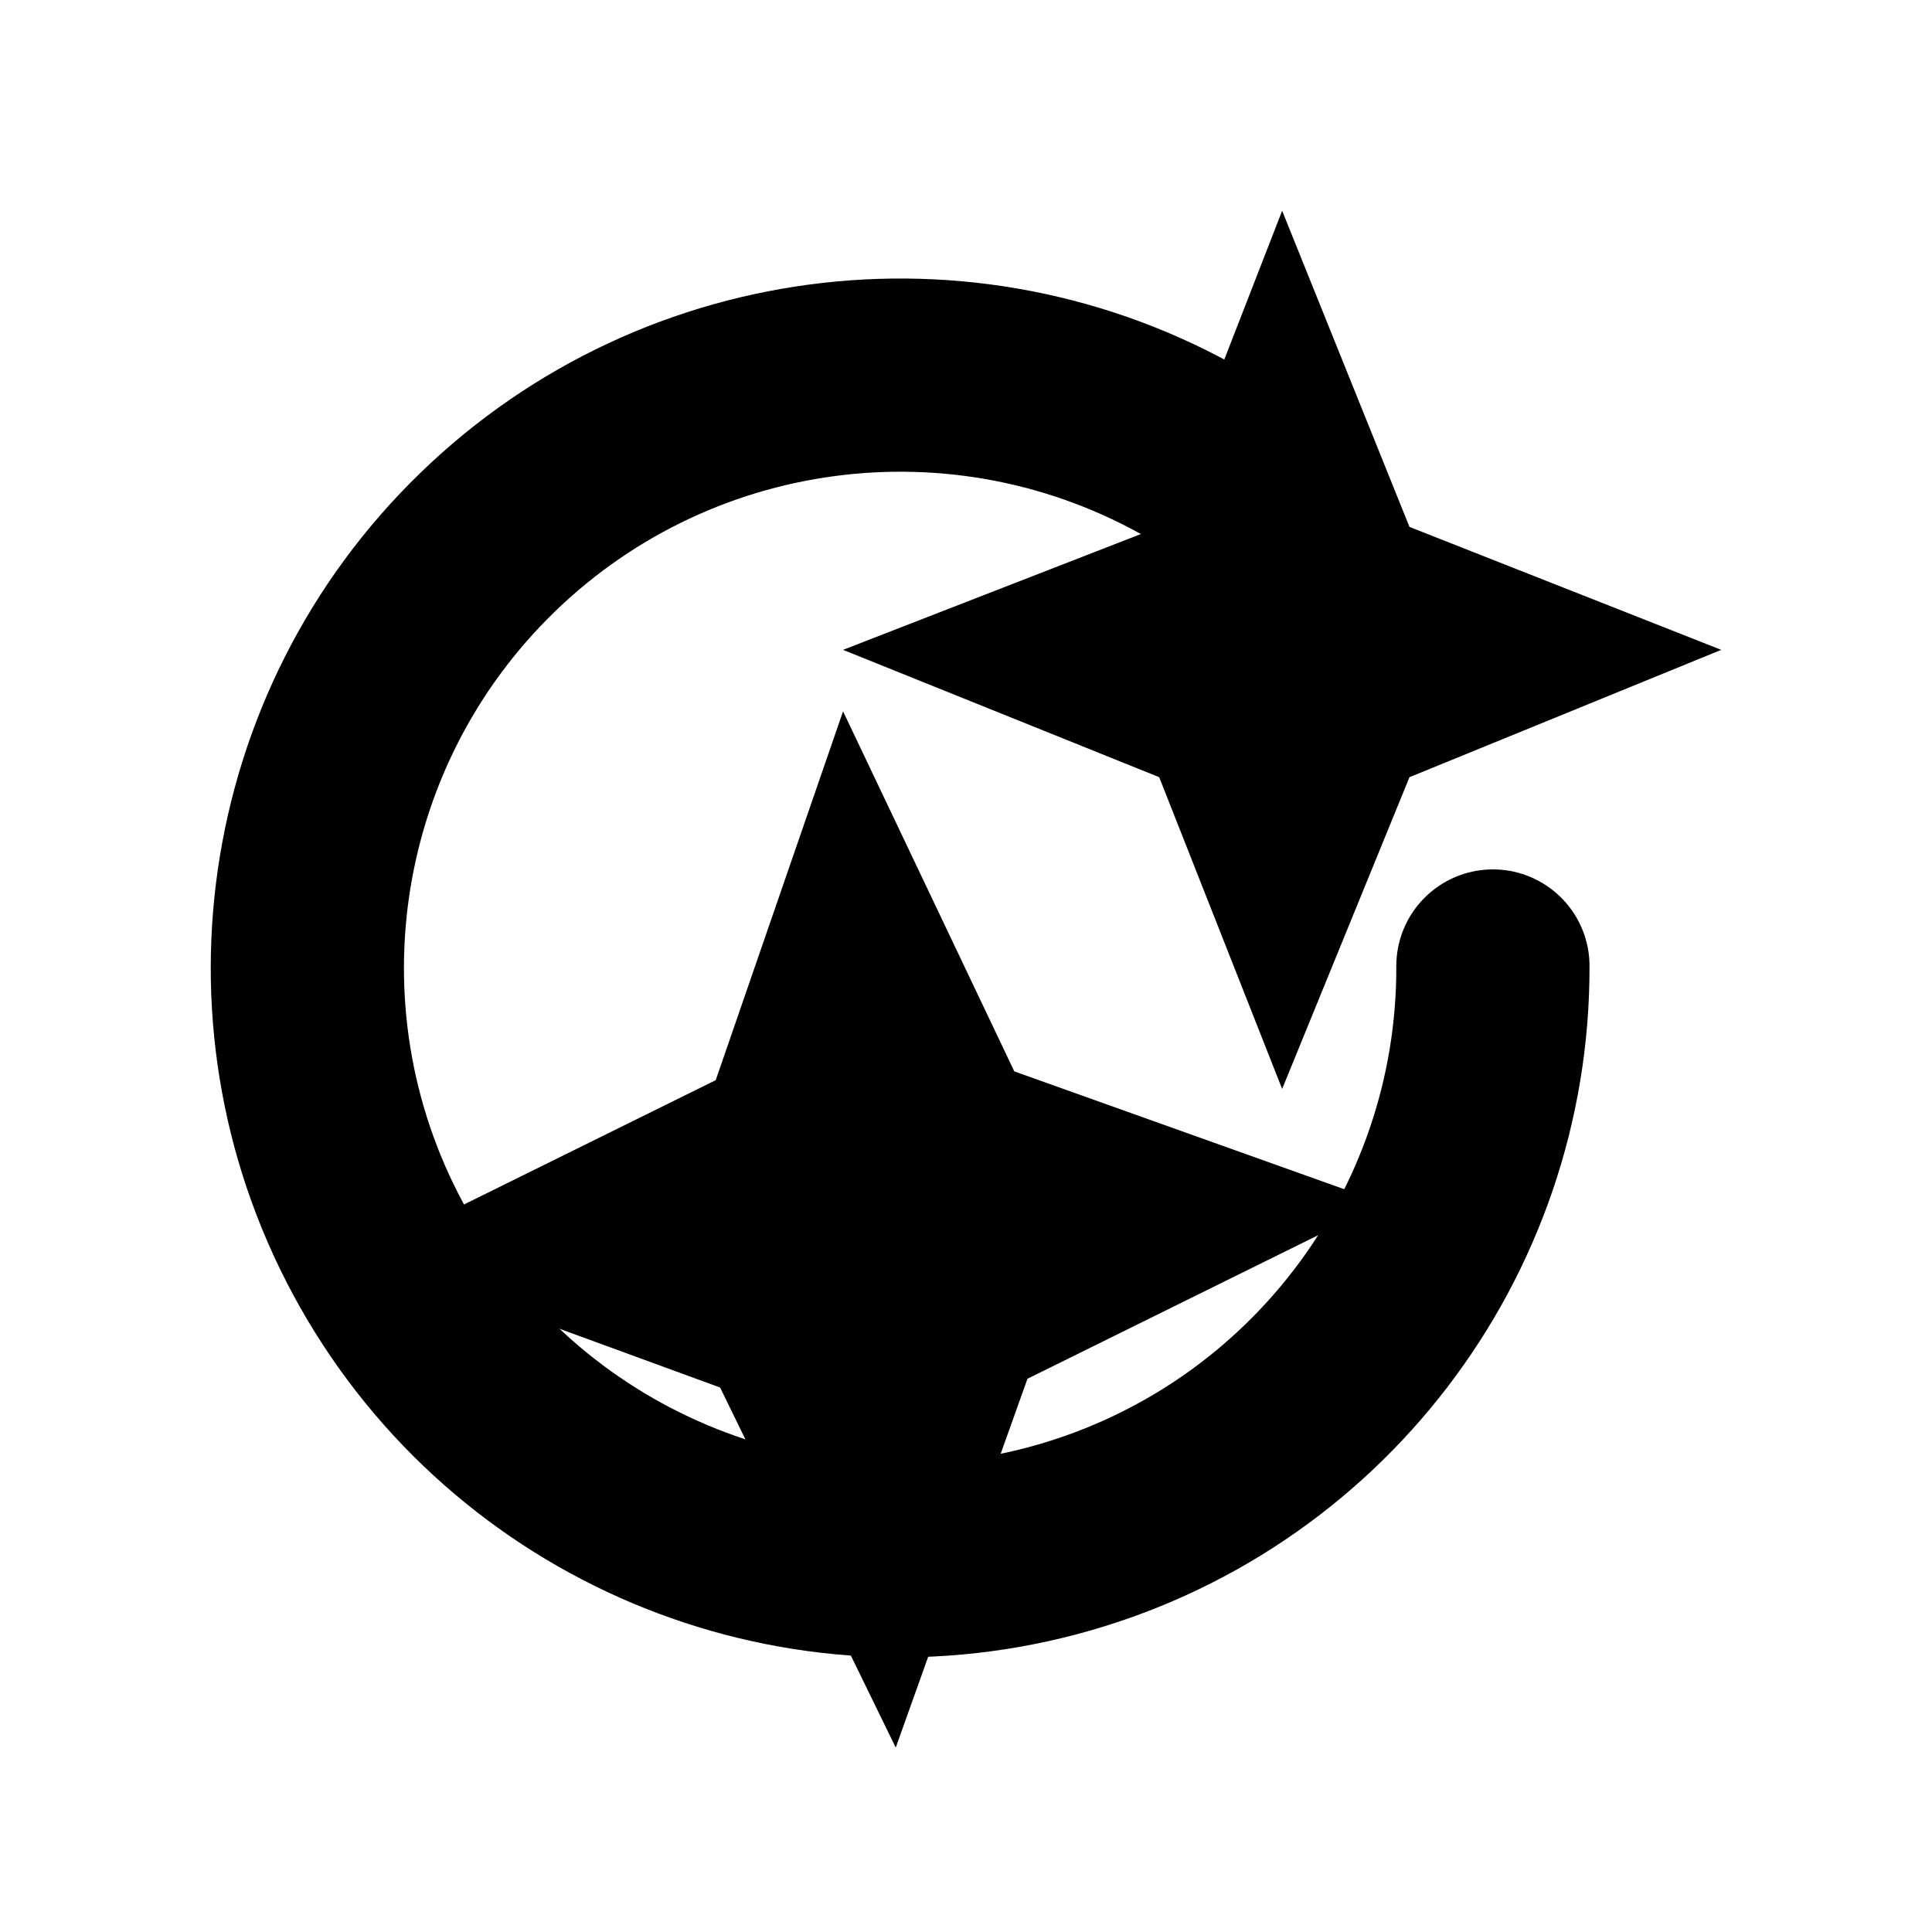
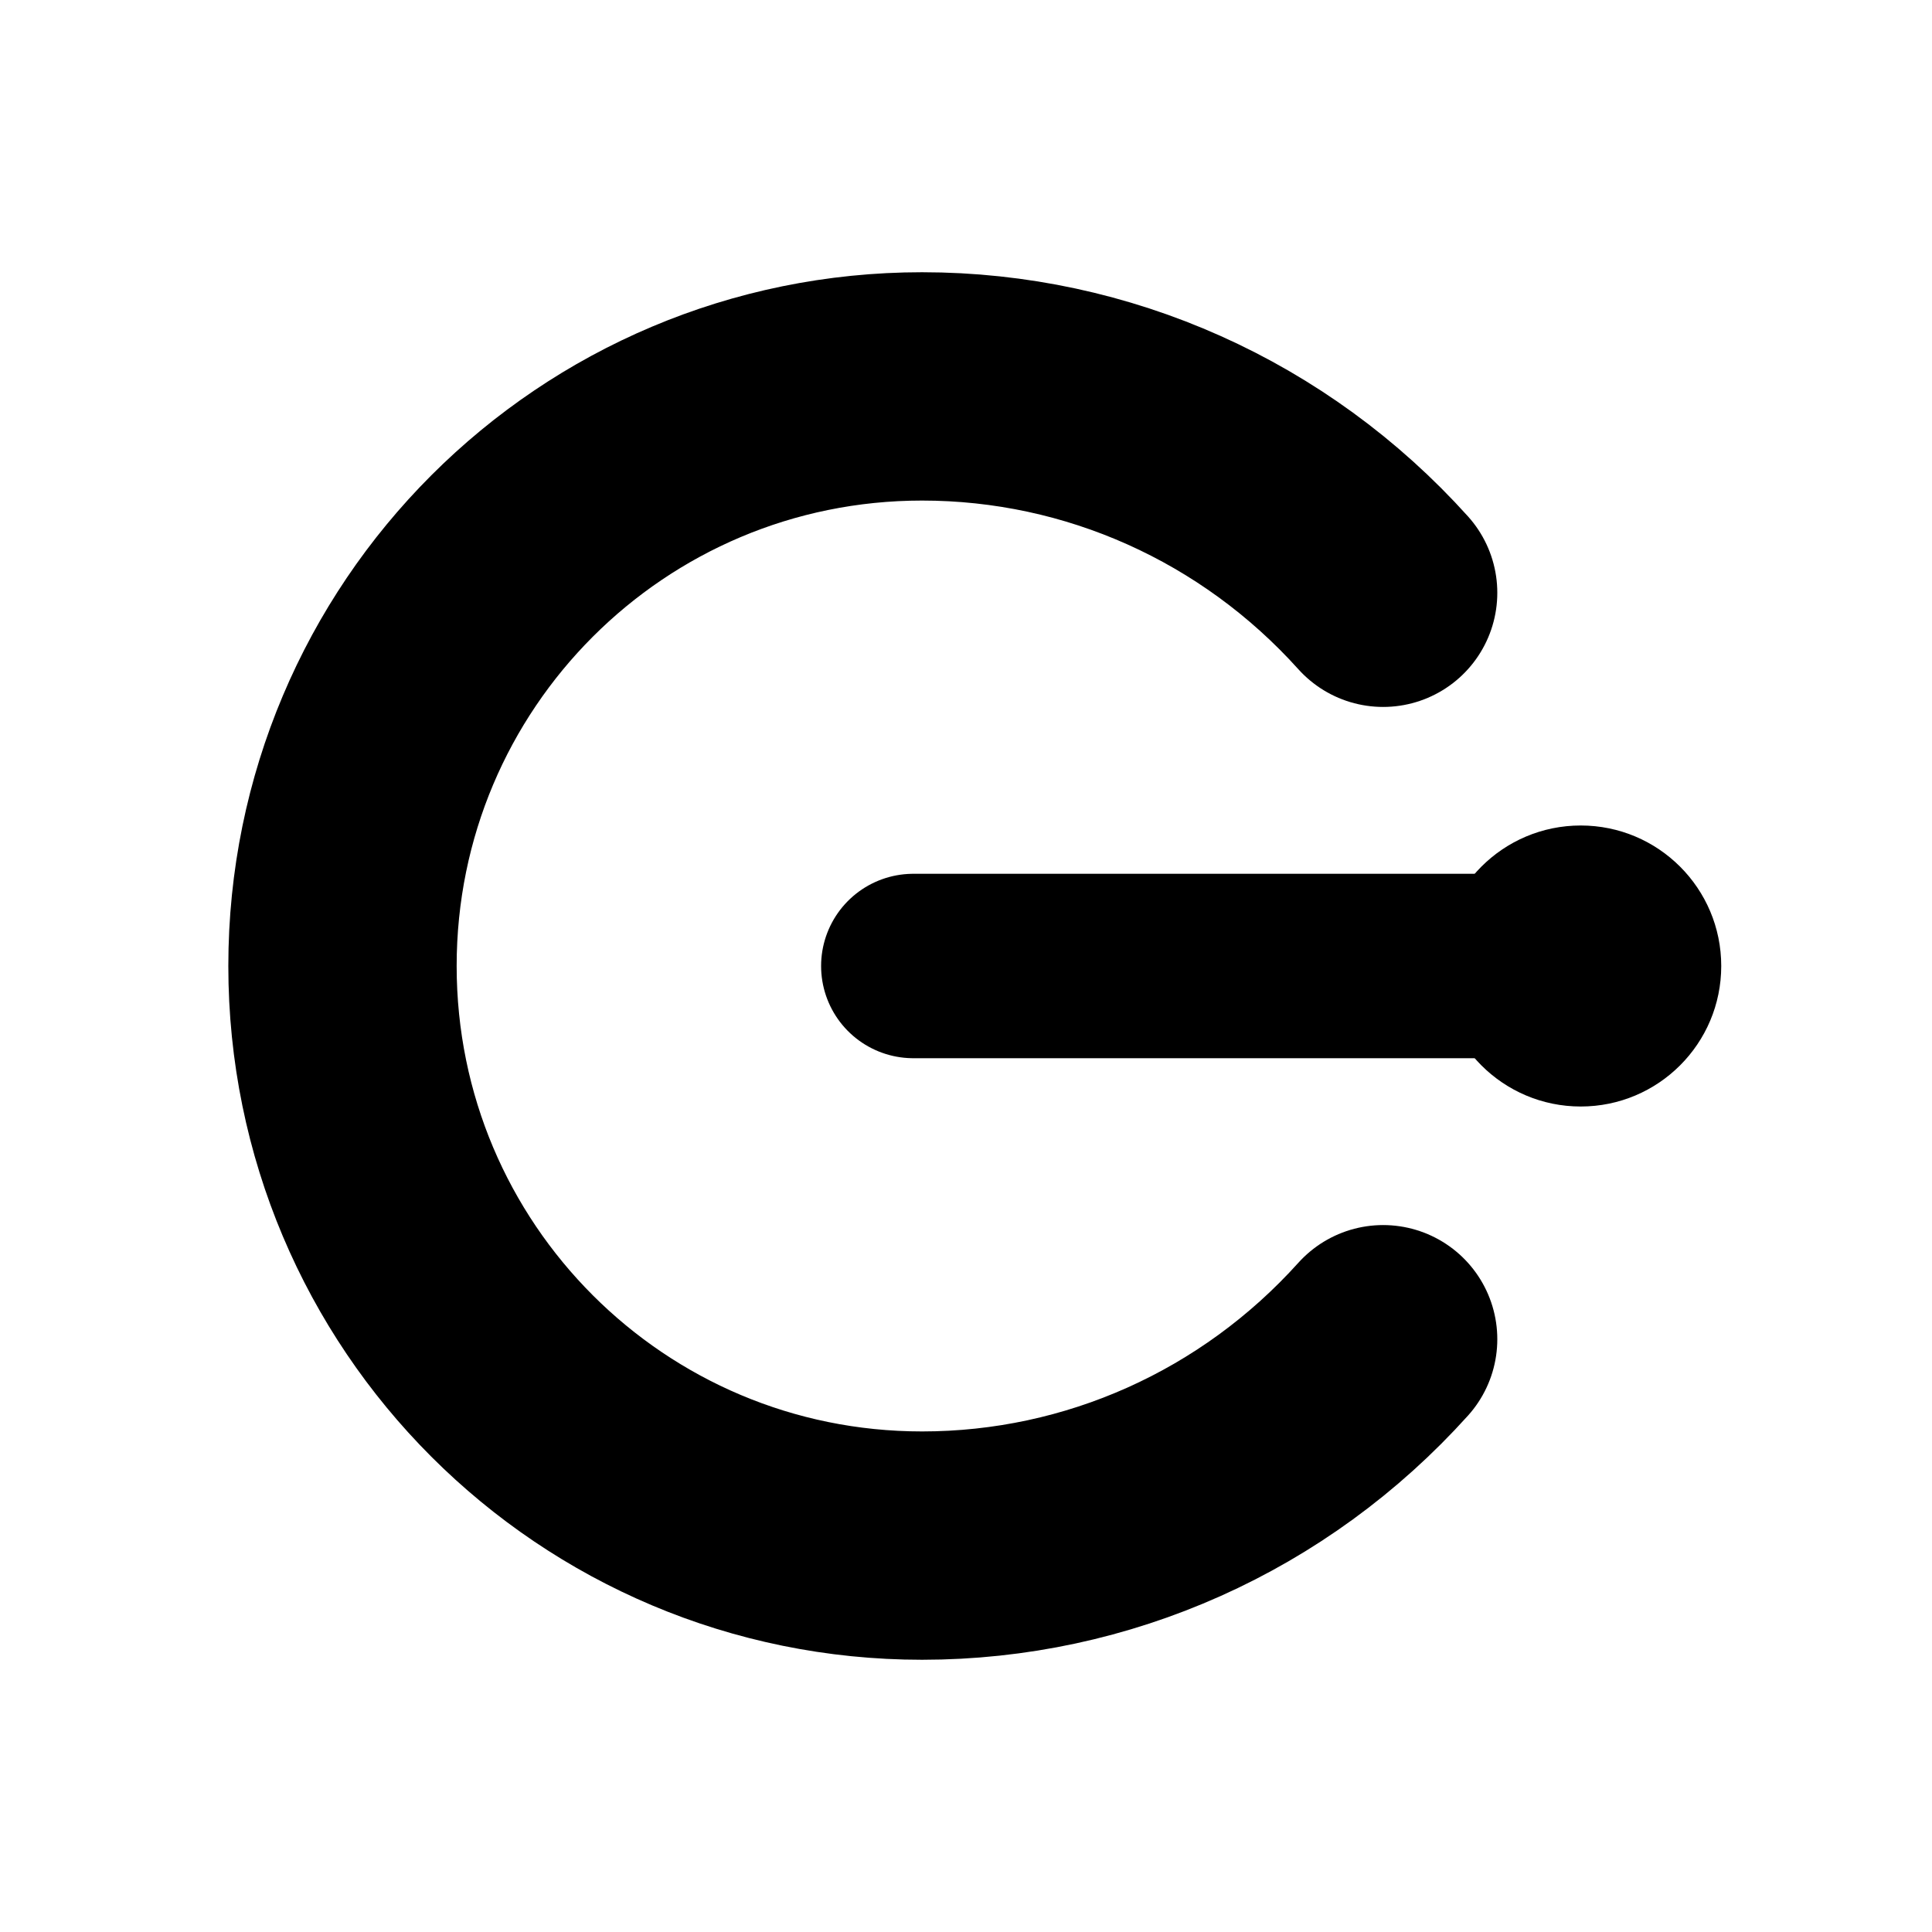
<svg xmlns="http://www.w3.org/2000/svg" width="44" height="44" viewBox="0 0 44 44">
-   <path d="M27.5 10.5A13.5 13.5 0 1 0 34 22" fill="none" stroke="#000000" stroke-width="4.4" stroke-linecap="round" />
-   <path d="M29.2 4.8l2.9 7.2 7.1 2.8-7.1 2.9-2.9 7.1-2.8-7.1-7.2-2.9 7.2-2.8 2.8-7.2Z" fill="#000000" />
-   <path d="M19.2 16.2l3.9 8.2 8.4 3-8.1 4-3 8.4-4-8.2-8.2-3 8.1-4 2.9-8.4Z" fill="#000000" />
+   <g fill="none" stroke="#000000" stroke-linecap="round" stroke-linejoin="round">
+     <path d="M31.5 13.5C28.8 10.5 25 8.8 21 8.8C13.7 8.8 7.8 14.7 7.8 22C7.8 29.3 13.7 35.2 21 35.2C25 35.2 28.8 33.5 31.5 30.5" stroke-width="5.2" />
+     <path d="M20.8 22H35.8" stroke-width="4.2" />
+   </g>
+   <circle cx="36" cy="22" r="3.2" fill="#000000" />
</svg>
